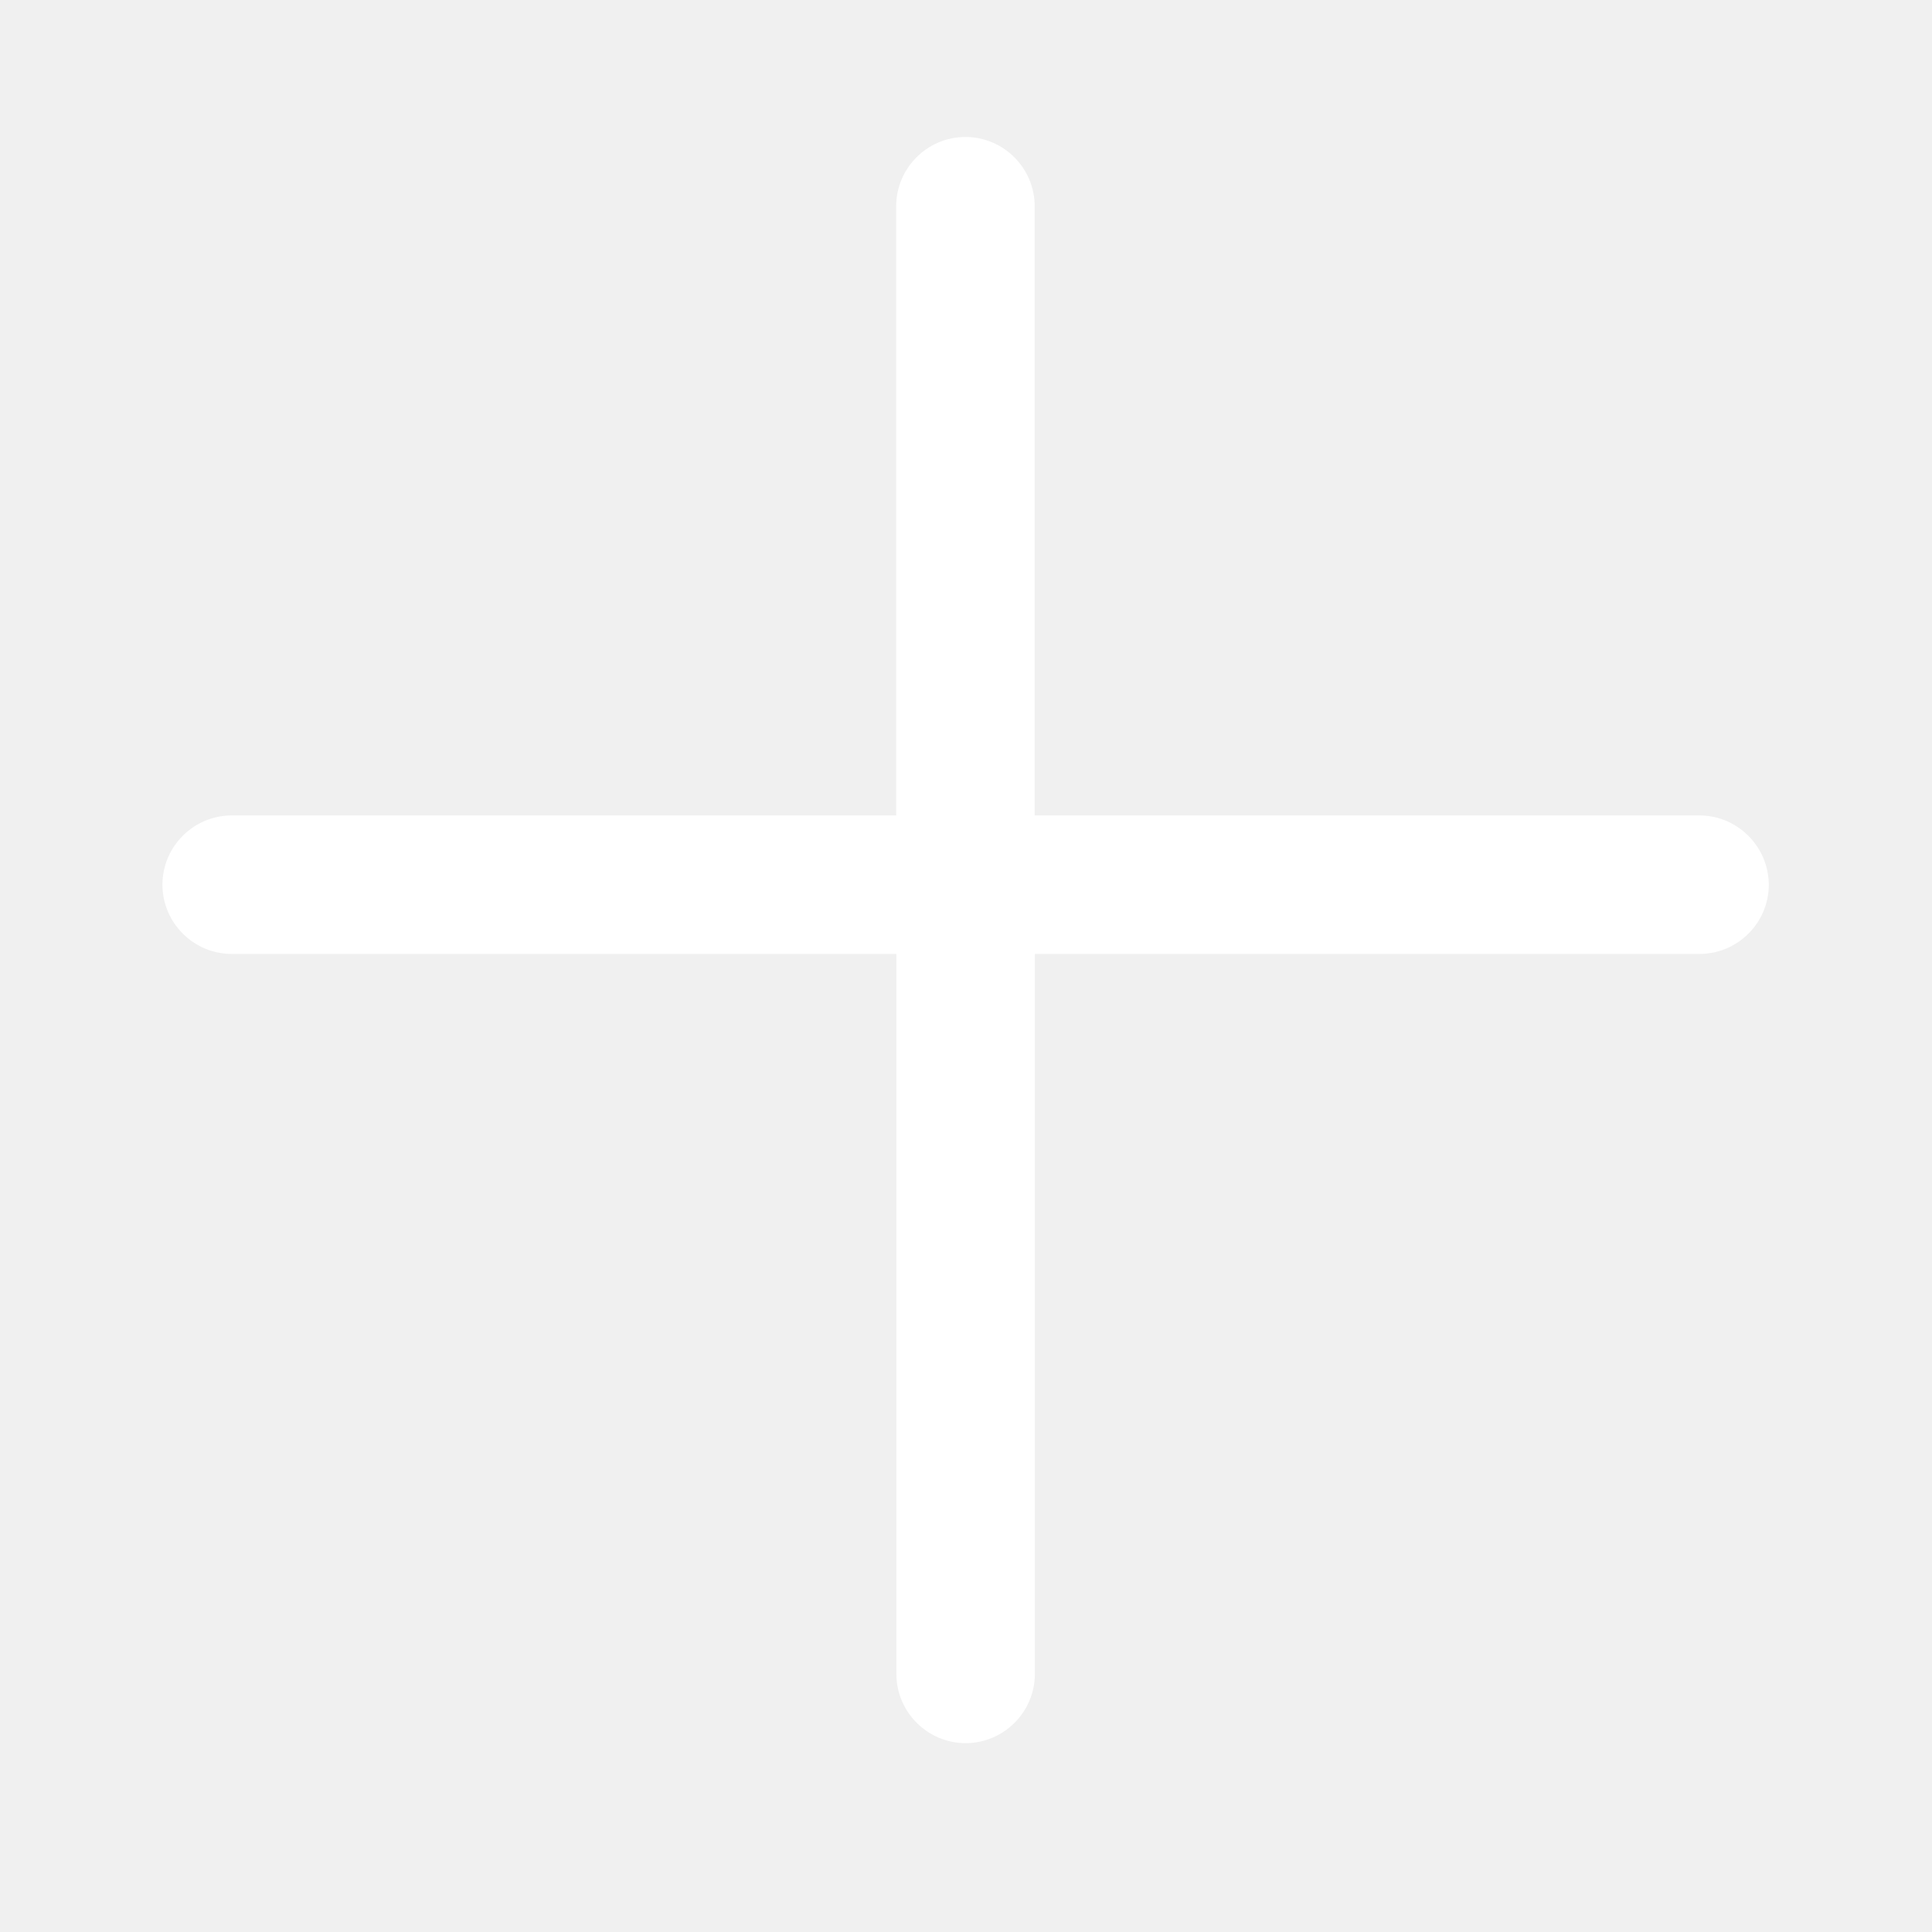
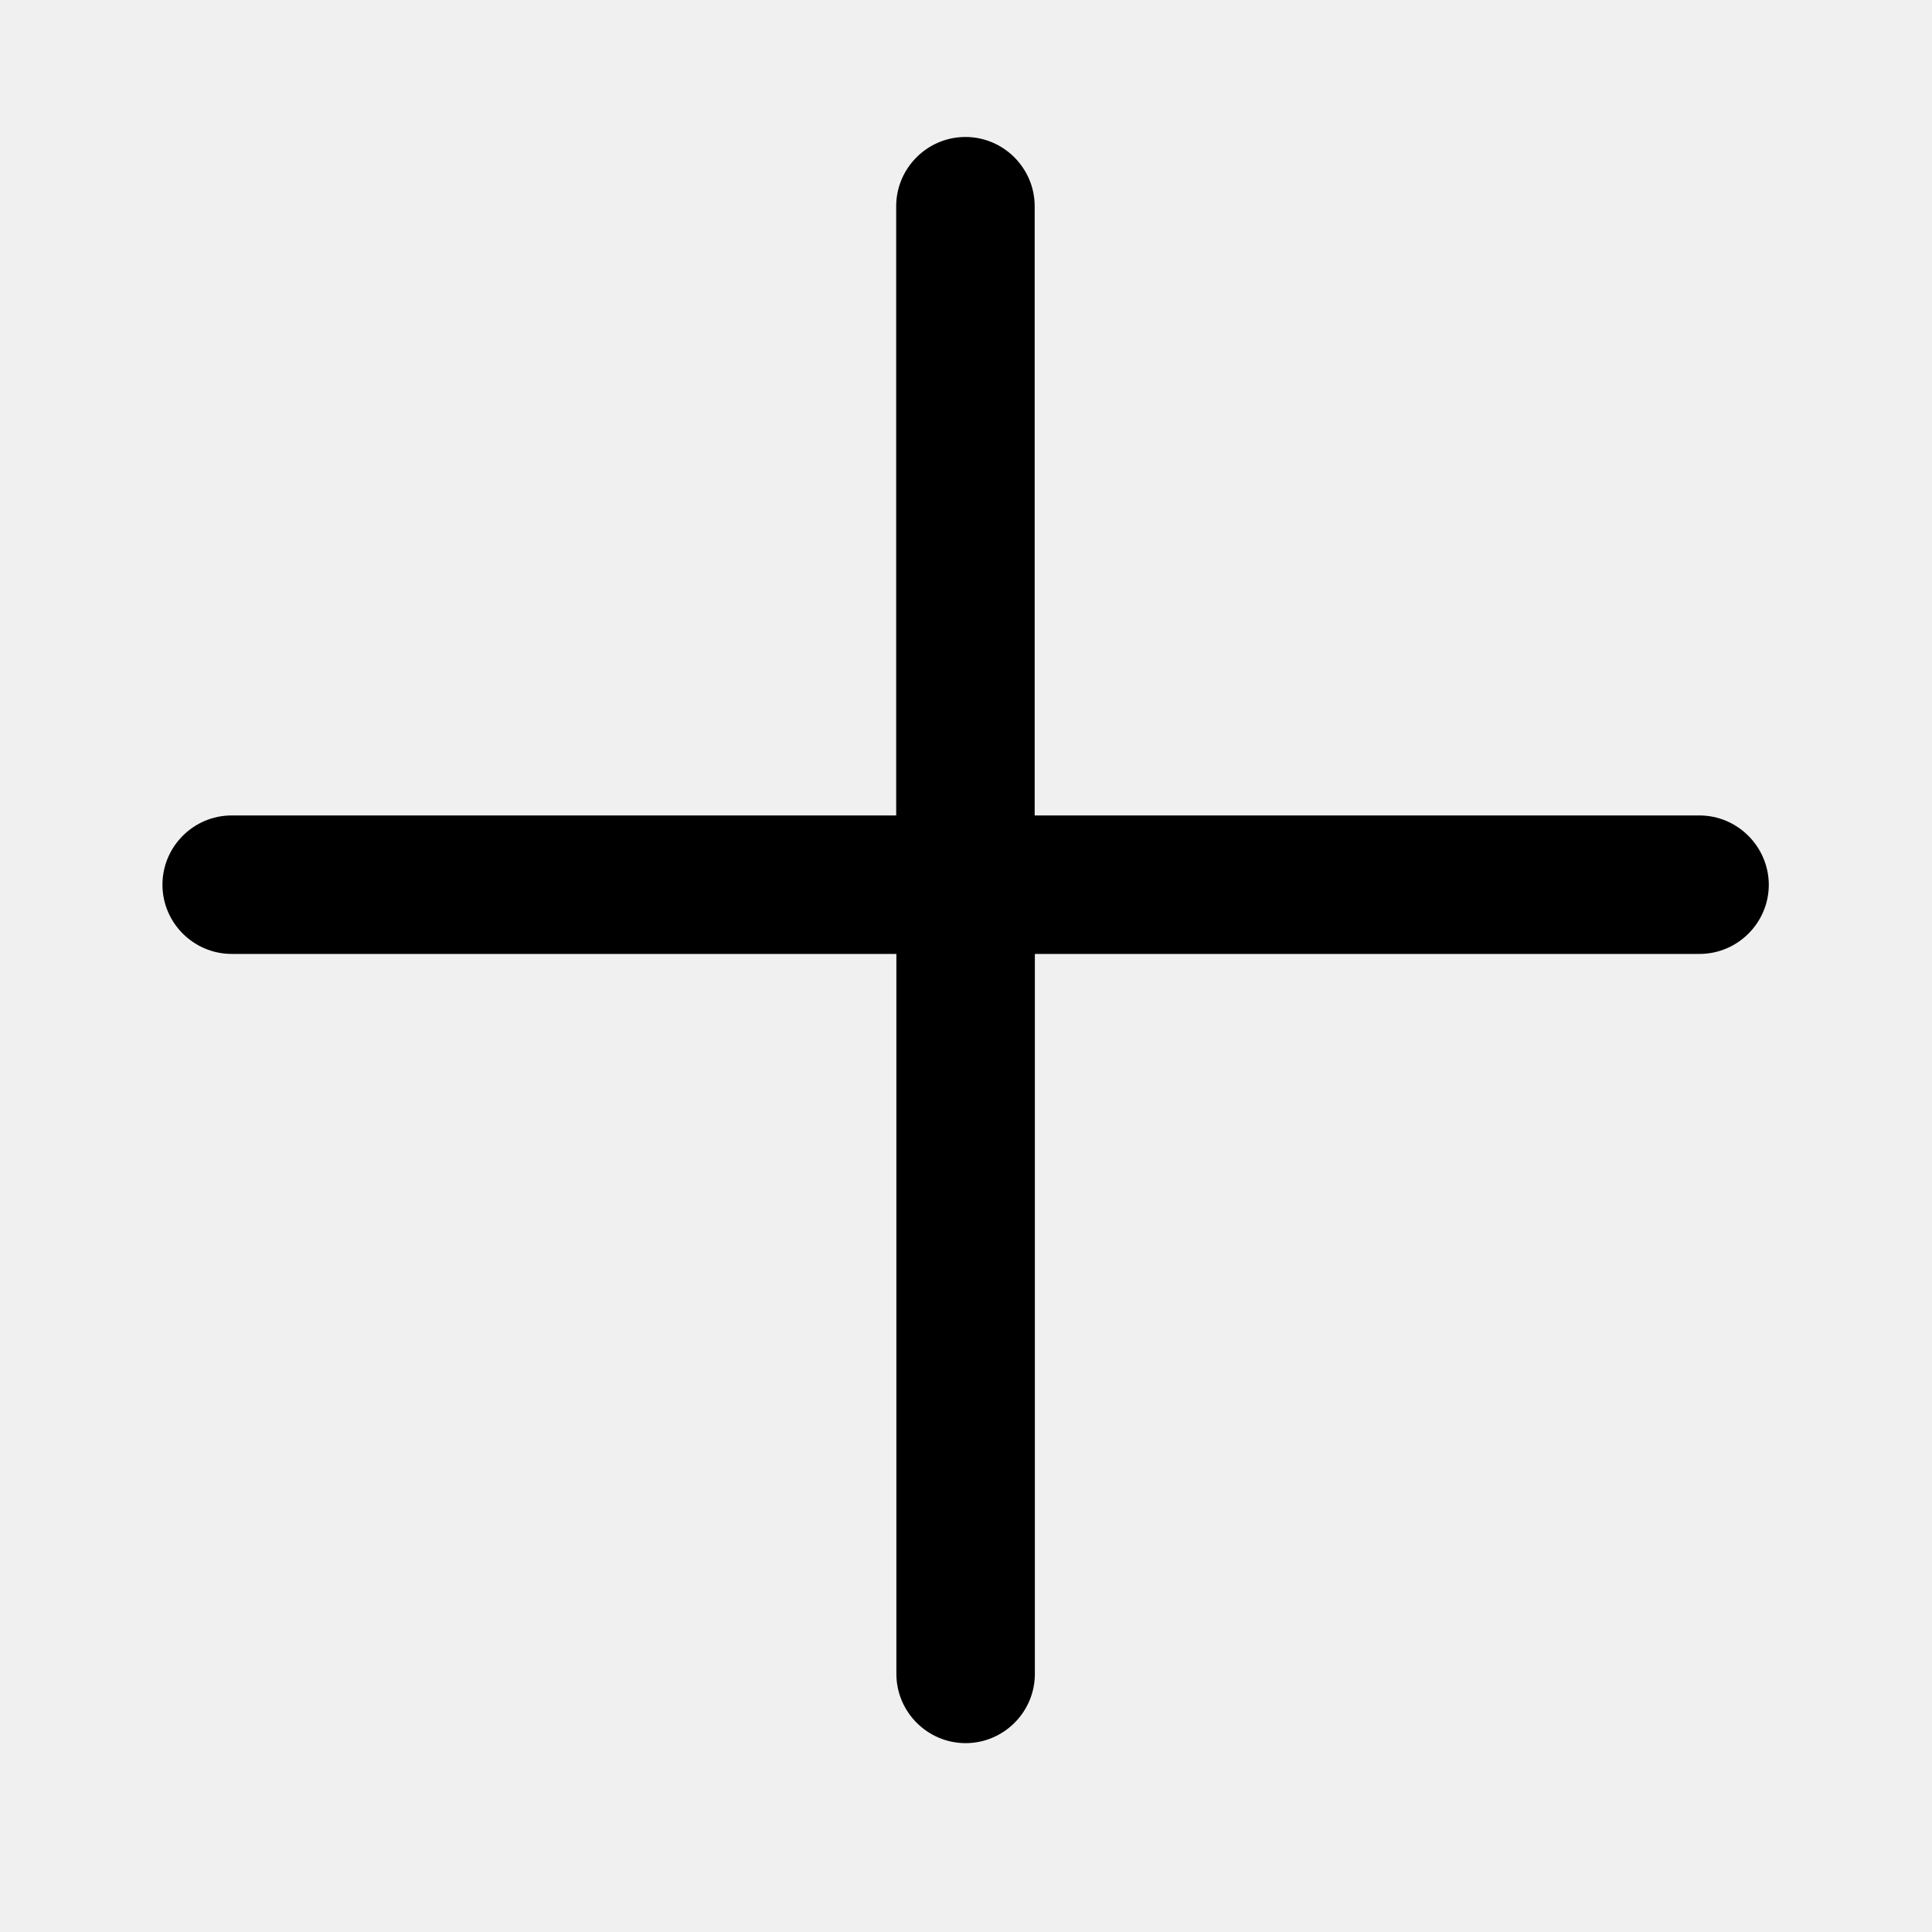
<svg xmlns="http://www.w3.org/2000/svg" class="icon" width="200px" height="200.00px" viewBox="0 0 1024 1024" version="1.1">
-   <path d="M 900.7 432.2 H 548.4 V 109.3 c 0 -20.2 -16.5 -36.7 -36.7 -36.7 c -20.2 0 -36.7 16.5 -36.7 36.7 v 322.9 H 122.8 c -20.2 0 -36.7 16.5 -36.7 36.7 c 0 20.2 16.5 36.7 36.7 36.7 h 352.3 v 381.6 c 0 20.2 16.5 36.7 36.7 36.7 c 20.2 0 36.7 -16.5 36.7 -36.7 V 505.6 h 352.3 c 20.2 0 36.7 -16.5 36.7 -36.7 c -0.1 -20.2 -16.6 -36.7 -36.8 -36.7 Z" fill="#ffffff" />
+   <path d="M 900.7 432.2 H 548.4 V 109.3 c 0 -20.2 -16.5 -36.7 -36.7 -36.7 c -20.2 0 -36.7 16.5 -36.7 36.7 v 322.9 H 122.8 c -20.2 0 -36.7 16.5 -36.7 36.7 c 0 20.2 16.5 36.7 36.7 36.7 h 352.3 v 381.6 c 0 20.2 16.5 36.7 36.7 36.7 c 20.2 0 36.7 -16.5 36.7 -36.7 V 505.6 h 352.3 c 20.2 0 36.7 -16.5 36.7 -36.7 c -0.1 -20.2 -16.6 -36.7 -36.8 -36.7 Z" />
</svg>
